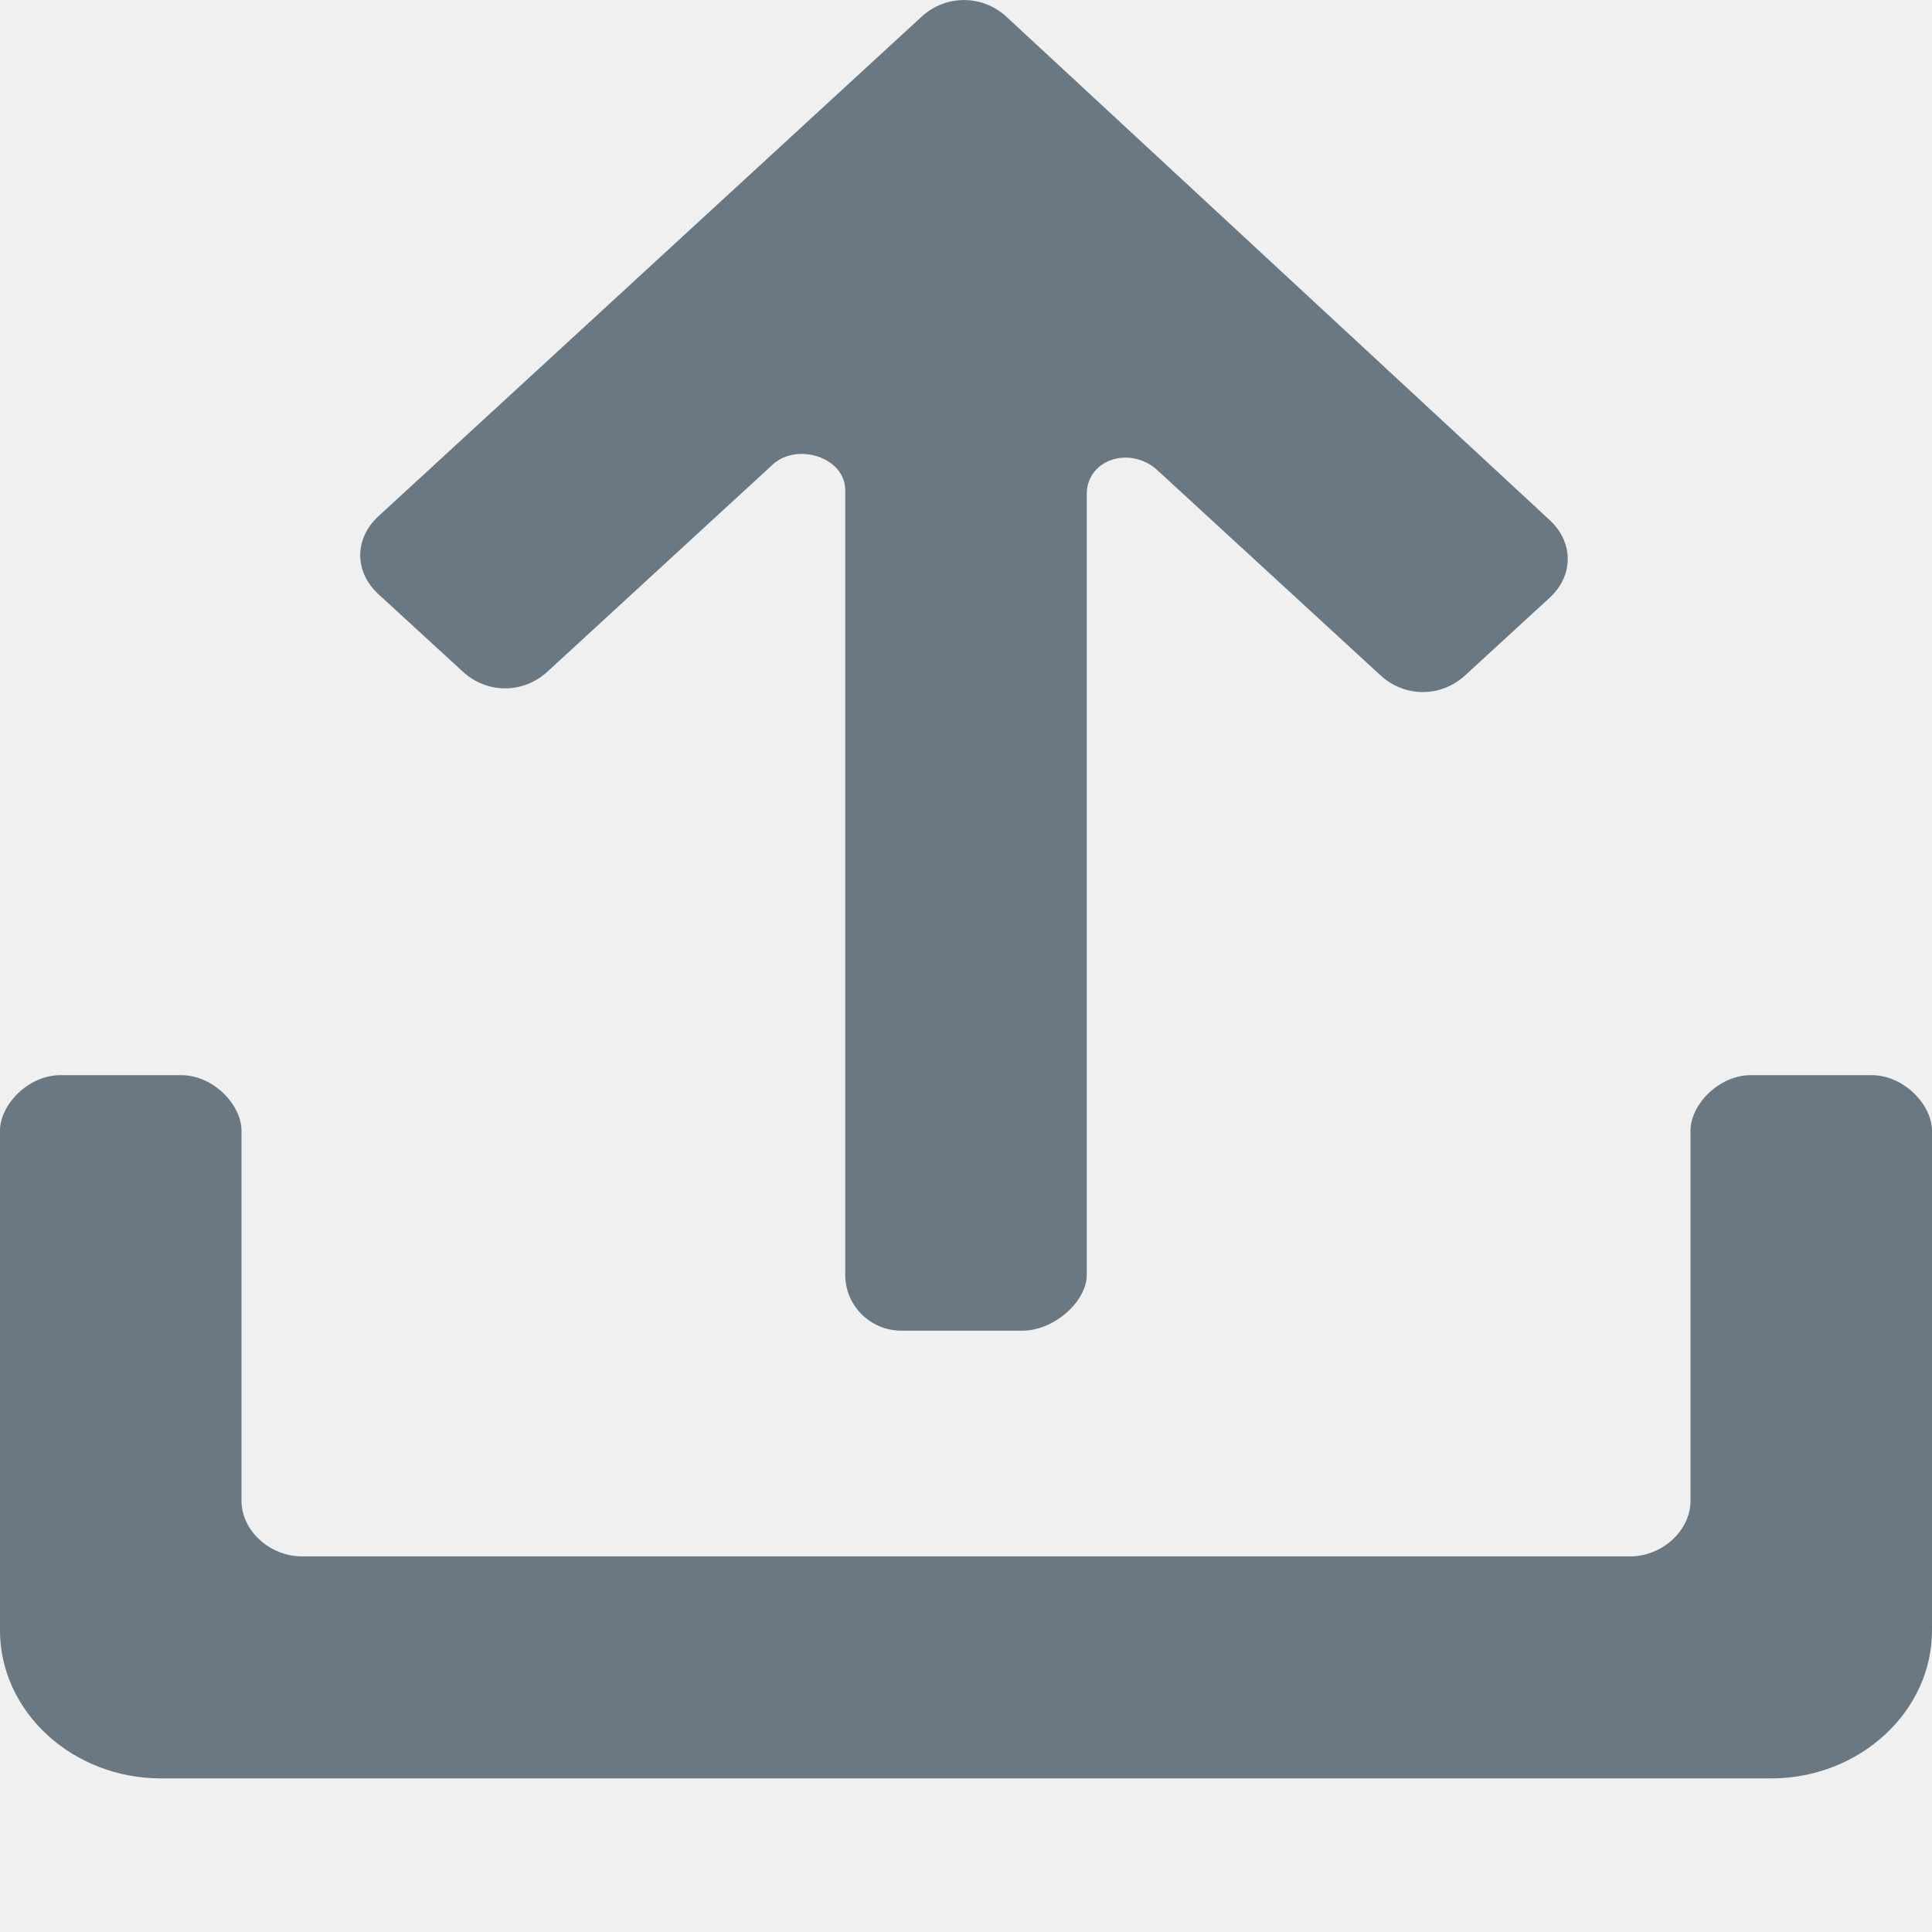
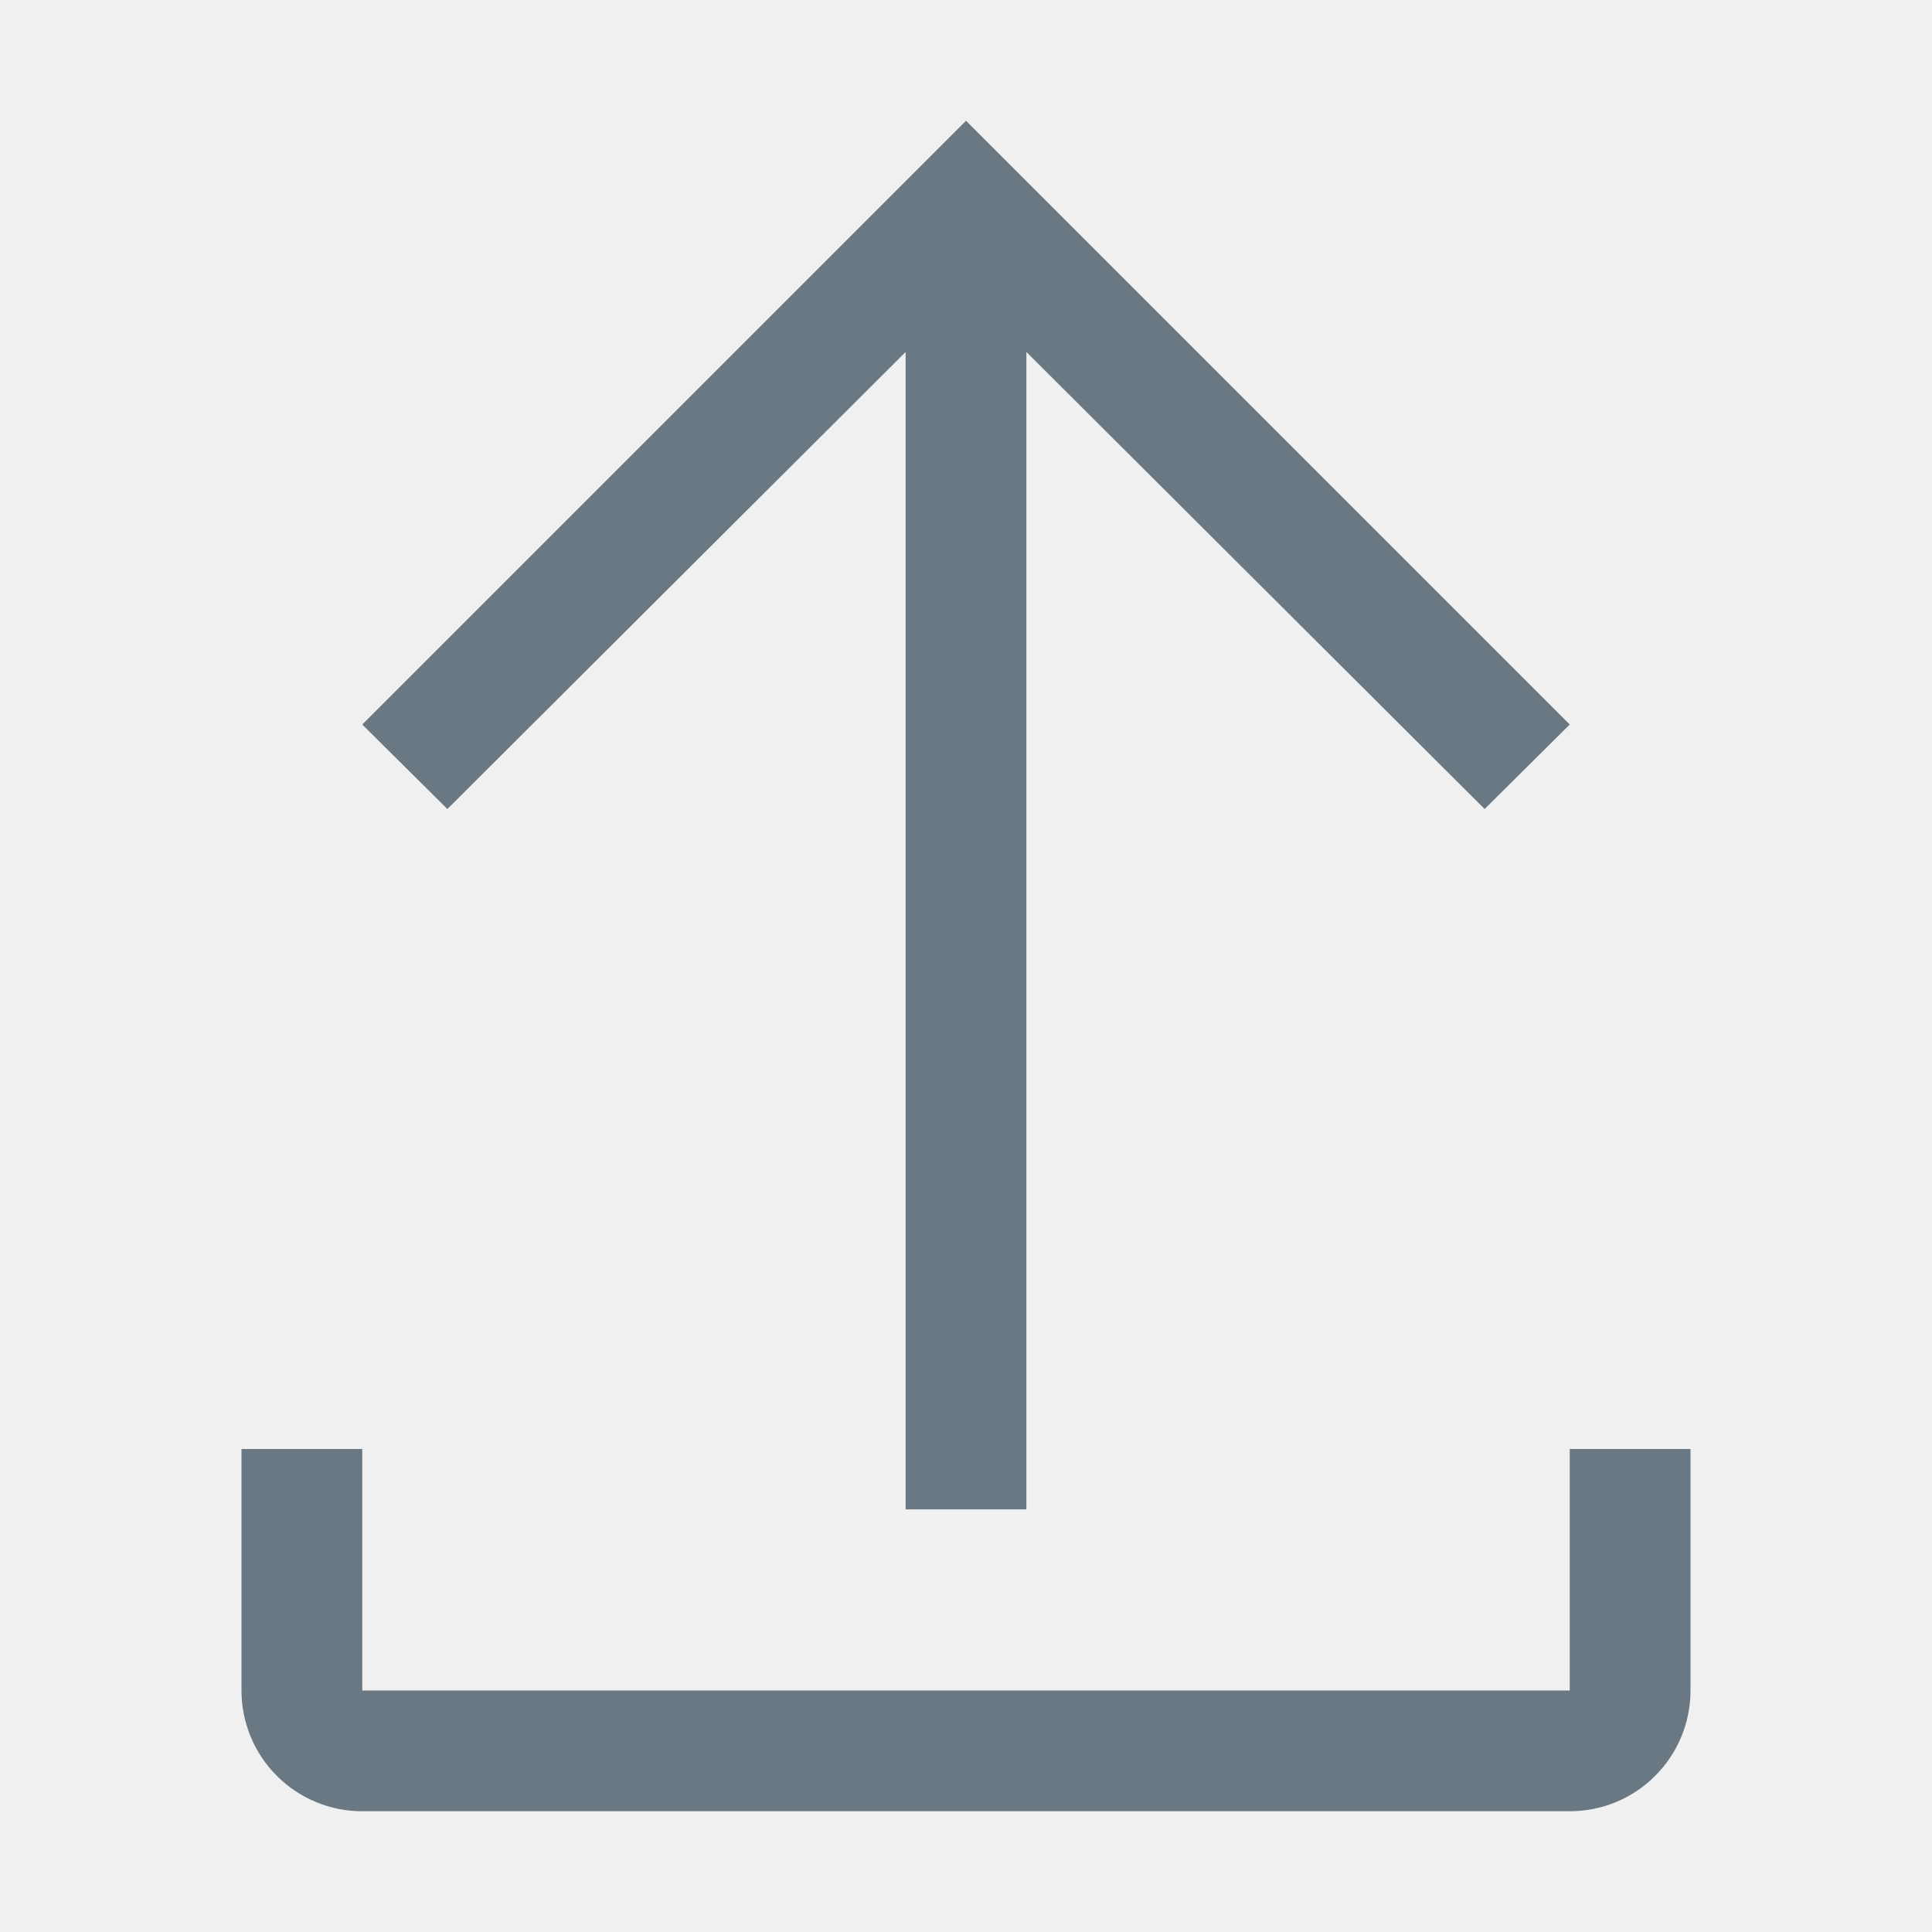
- <svg xmlns="http://www.w3.org/2000/svg" width="12" height="12" viewBox="0 0 12 12" fill="none">
-   <path fill-rule="evenodd" clip-rule="evenodd" d="M11.625 6.678H10.875C10.675 6.678 10.5 6.862 10.5 7.023V9.322C10.5 9.506 10.325 9.667 10.125 9.667H1.875C1.675 9.667 1.5 9.506 1.5 9.322V7.023C1.5 6.862 1.325 6.678 1.125 6.678H0.375C0.175 6.678 0 6.862 0 7.023V10.127C0 10.632 0.45 11.046 1 11.046H11C11.55 11.046 12 10.632 12 10.127V7.023C12 6.862 11.825 6.678 11.625 6.678ZM6.25 0.103C6.1 -0.034 5.875 -0.034 5.725 0.103L2.35 3.207C2.2 3.345 2.2 3.552 2.35 3.69L2.875 4.172C3.025 4.31 3.25 4.31 3.4 4.172L4.8 2.885C4.95 2.747 5.25 2.839 5.25 3.046V7.92C5.25 8.104 5.4 8.265 5.6 8.265H6.35C6.55 8.265 6.75 8.081 6.75 7.92V3.069C6.75 2.862 7 2.77 7.175 2.908L8.575 4.195C8.725 4.333 8.95 4.333 9.1 4.195L9.625 3.713C9.775 3.575 9.775 3.368 9.625 3.23L6.25 0.103V0.103Z" fill="#697882" />
-   <mask id="mask0" mask-type="alpha" maskUnits="userSpaceOnUse" x="0" y="0" width="12" height="12">
-     <path fill-rule="evenodd" clip-rule="evenodd" d="M11.625 6.678H10.875C10.675 6.678 10.5 6.862 10.5 7.023V9.322C10.5 9.506 10.325 9.667 10.125 9.667H1.875C1.675 9.667 1.5 9.506 1.5 9.322V7.023C1.5 6.862 1.325 6.678 1.125 6.678H0.375C0.175 6.678 0 6.862 0 7.023V10.127C0 10.632 0.45 11.046 1 11.046H11C11.55 11.046 12 10.632 12 10.127V7.023C12 6.862 11.825 6.678 11.625 6.678ZM6.25 0.103C6.1 -0.034 5.875 -0.034 5.725 0.103L2.35 3.207C2.2 3.345 2.2 3.552 2.35 3.69L2.875 4.172C3.025 4.31 3.25 4.31 3.4 4.172L4.8 2.885C4.95 2.747 5.25 2.839 5.25 3.046V7.92C5.25 8.104 5.4 8.265 5.6 8.265H6.35C6.55 8.265 6.75 8.081 6.75 7.92V3.069C6.75 2.862 7 2.77 7.175 2.908L8.575 4.195C8.725 4.333 8.95 4.333 9.1 4.195L9.625 3.713C9.775 3.575 9.775 3.368 9.625 3.23L6.25 0.103V0.103Z" fill="white" />
-   </mask>
-   <g mask="url(#mask0)">
- </g>
+ <svg xmlns="http://www.w3.org/2000/svg" width="16" height="16" viewBox="0 0 16 16" fill="none">
+   <path d="M13 12V14H3V12H2V14C2 14.265 2.105 14.52 2.293 14.707C2.48 14.895 2.735 15 3 15H13C13.265 15 13.52 14.895 13.707 14.707C13.895 14.52 14 14.265 14 14V12H13Z" fill="#697882" />
+   <path d="M3 6L3.705 6.7L7.5 2.915V12.5H8.5V2.915L12.295 6.7L13 6L8 1L3 6Z" fill="#697882" />
</svg>
